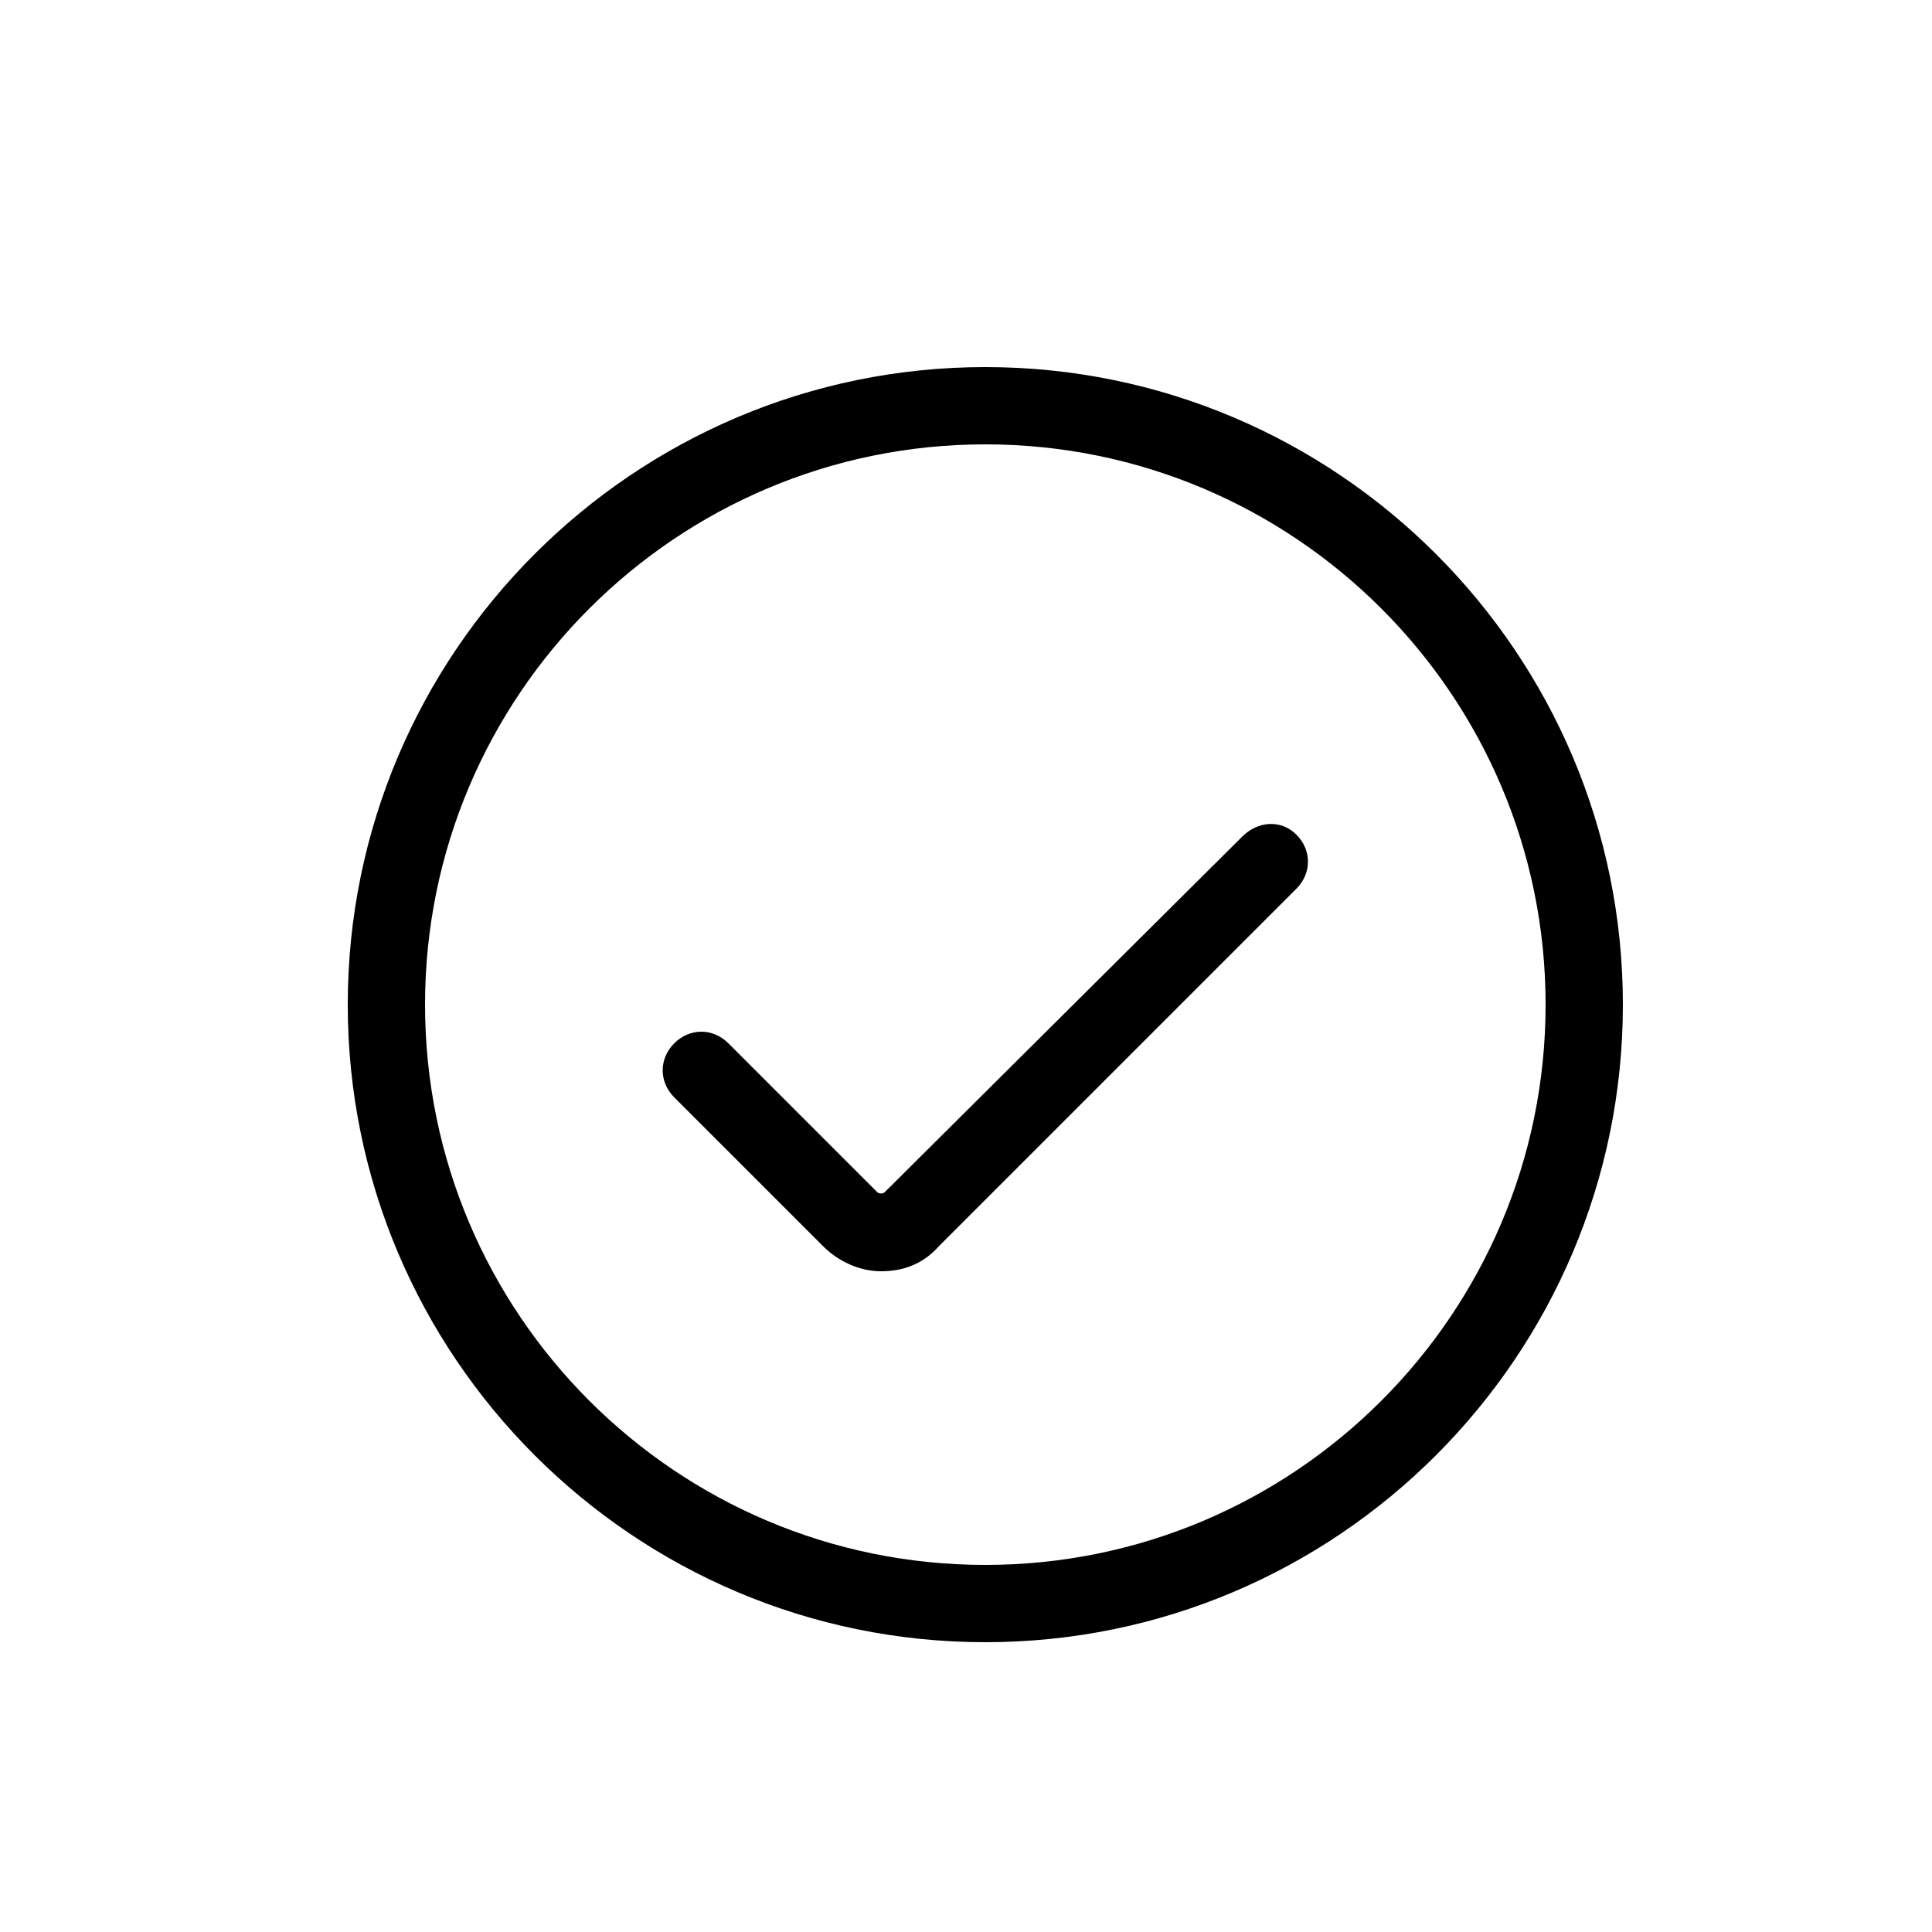
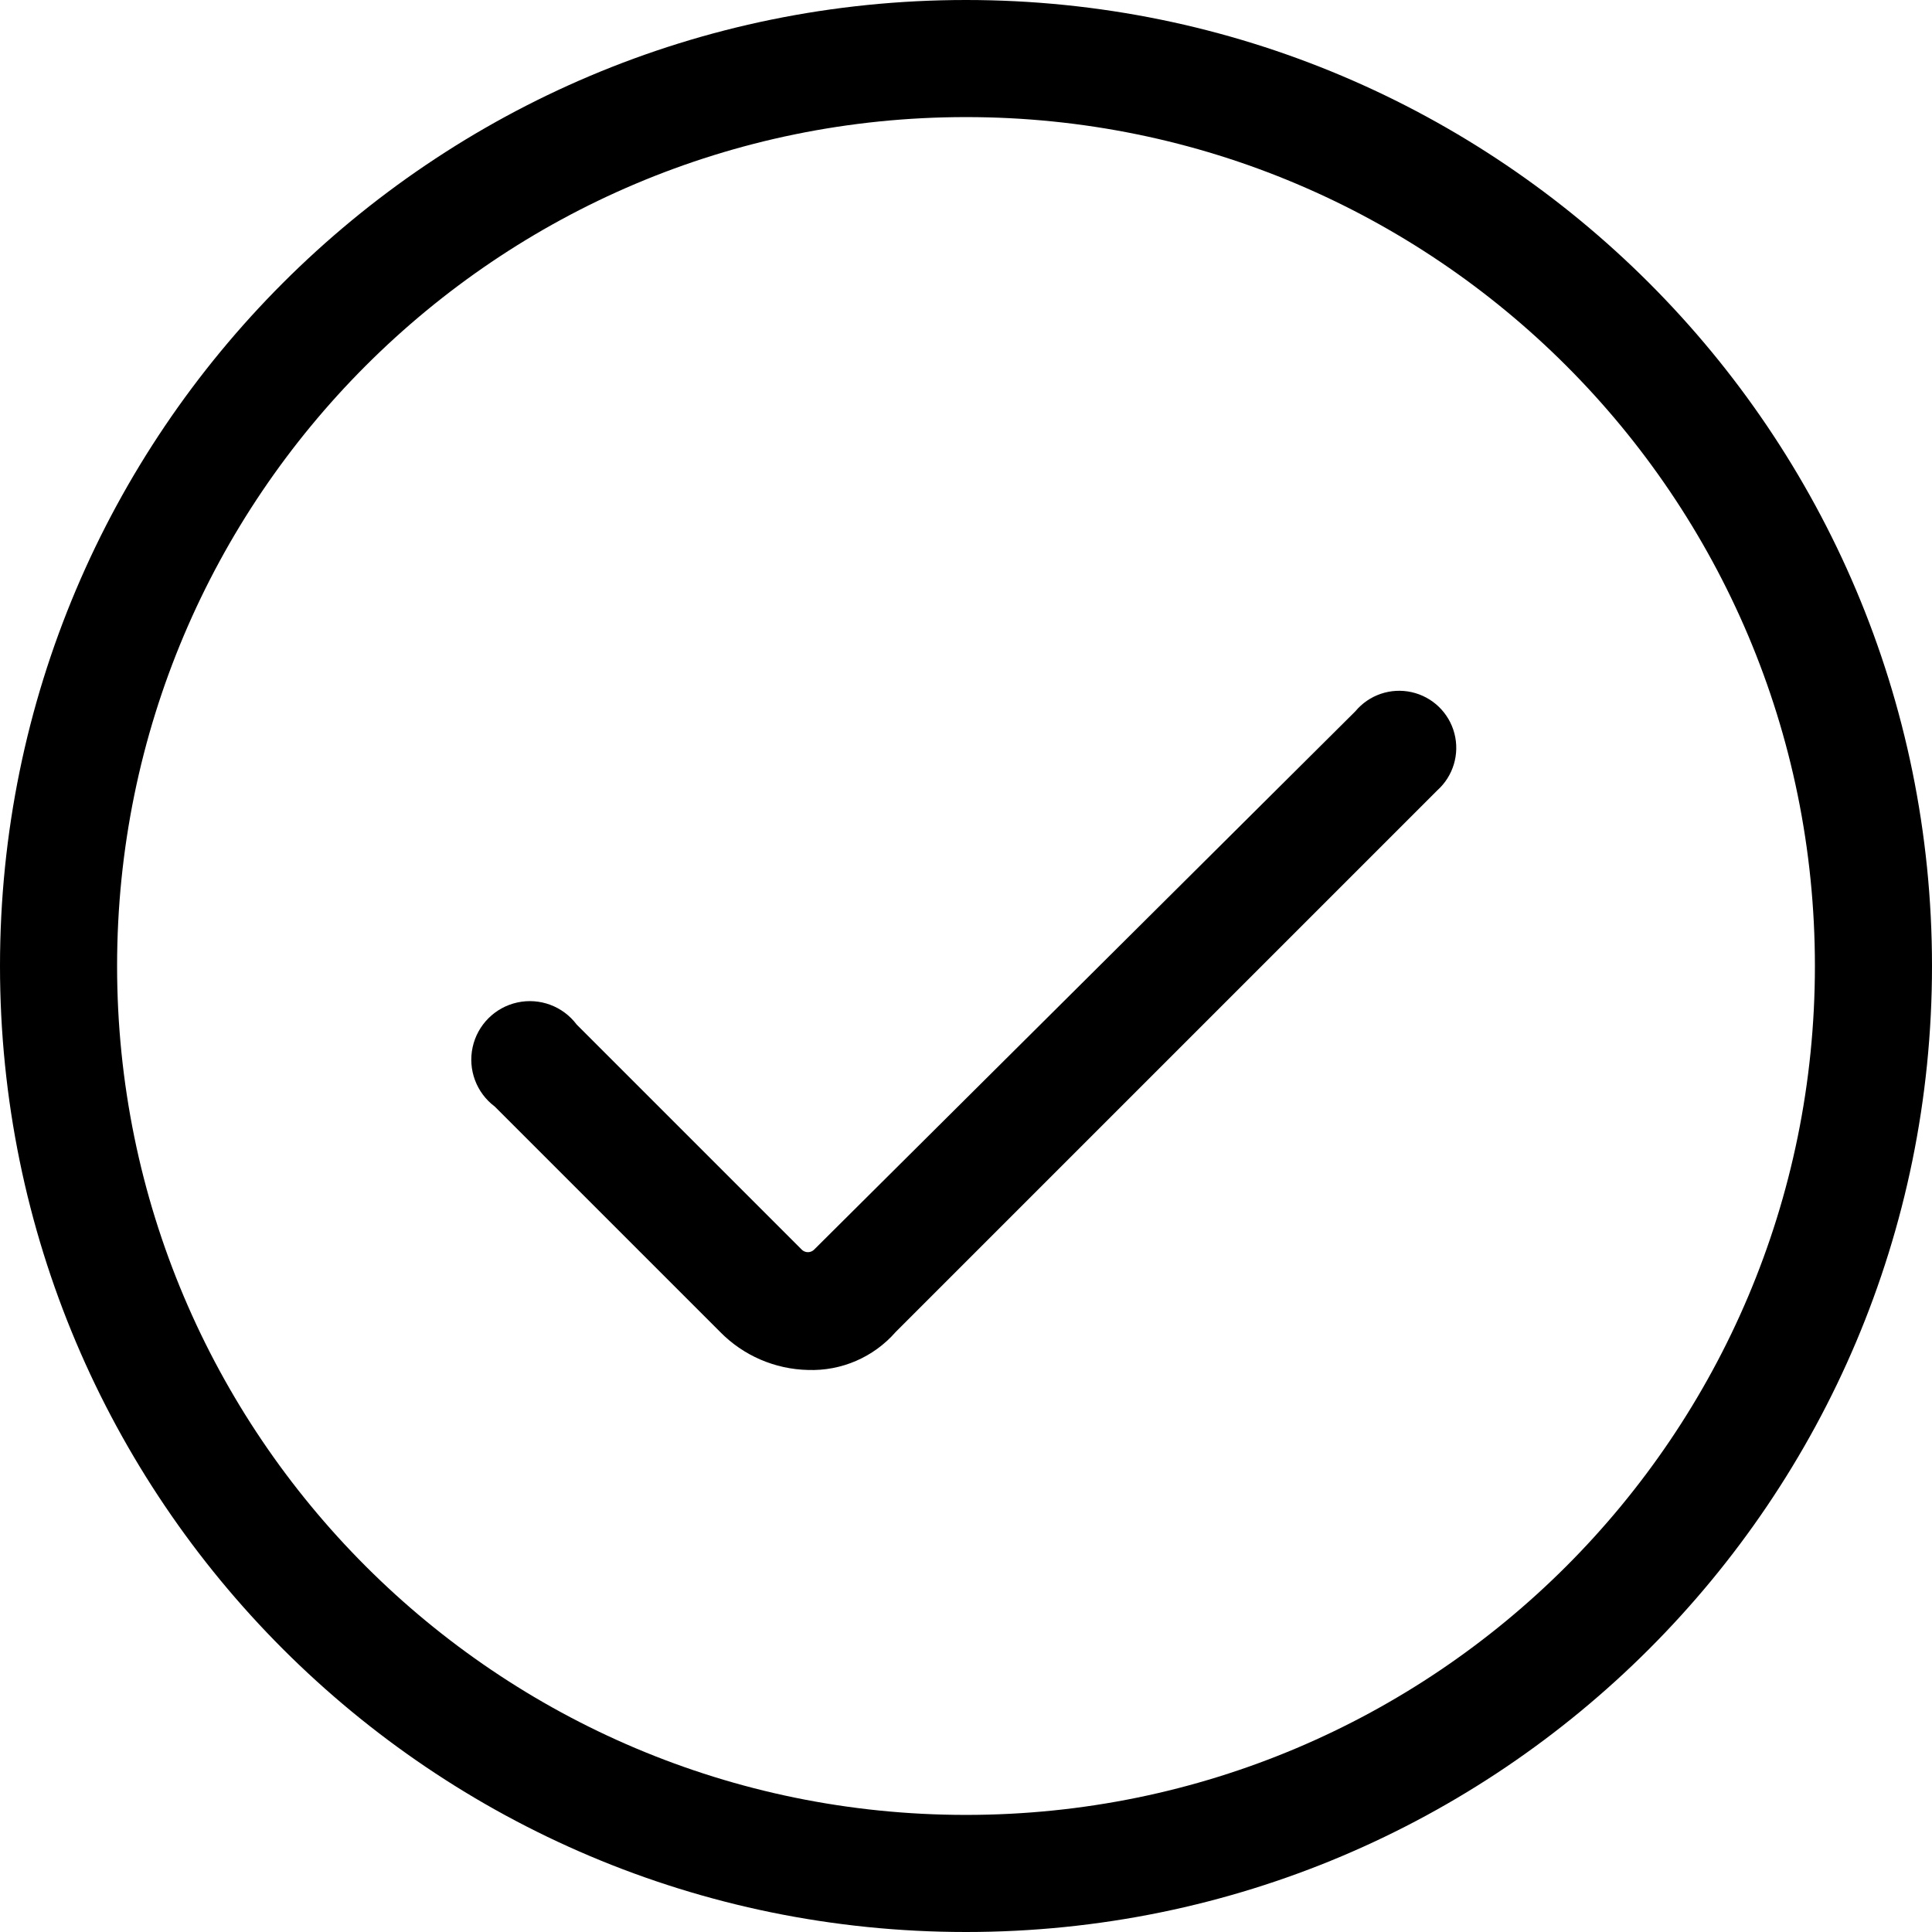
- <svg xmlns="http://www.w3.org/2000/svg" height="100px" width="100px" fill="#000000" version="1.1" x="0px" y="0px" viewBox="0 0 100 100" style="enable-background:new 0 0 100 100;" xml:space="preserve">
-   <g>
-     <path d="M51,19c-18.2,0-33,14.8-33,33s14.8,33,33,33s33-14.8,33-33S69.2,19,51,19z M51,81c-16,0-29-13-29-29s13-29,29-29   s29,13,29,29S67,81,51,81z" />
-     <path d="M64.3,43.3L45.8,61.7c-0.1,0.1-0.3,0.1-0.4,0l-7.7-7.7c-0.8-0.8-2-0.8-2.8,0c-0.8,0.8-0.8,2,0,2.8l7.7,7.7   c0.8,0.8,1.9,1.3,3,1.3c1.2,0,2.2-0.4,3-1.3l18.5-18.5c0.8-0.8,0.8-2,0-2.8S65.1,42.5,64.3,43.3z" />
+ <svg xmlns="http://www.w3.org/2000/svg" viewBox="0 0 66 66">
+   <g id="Layer_2" data-name="Layer 2">
+     <g id="Layer_1-2" data-name="Layer 1">
+       <path d="M33,0A33,33,0,1,0,66,33,33,33,0,0,0,33,0Zm0,62A29,29,0,1,1,62,33,29,29,0,0,1,33,62Z" />
+       <path d="M46.3,24.3,27.8,42.7a.3.3,0,0,1-.4,0L19.7,35a2,2,0,1,0-2.8,2.8l7.7,7.7a4.34,4.34,0,0,0,3,1.3,3.8,3.8,0,0,0,3-1.3L49.1,27a1.95,1.95,0,1,0-2.8-2.7Z" />
+     </g>
  </g>
</svg>
